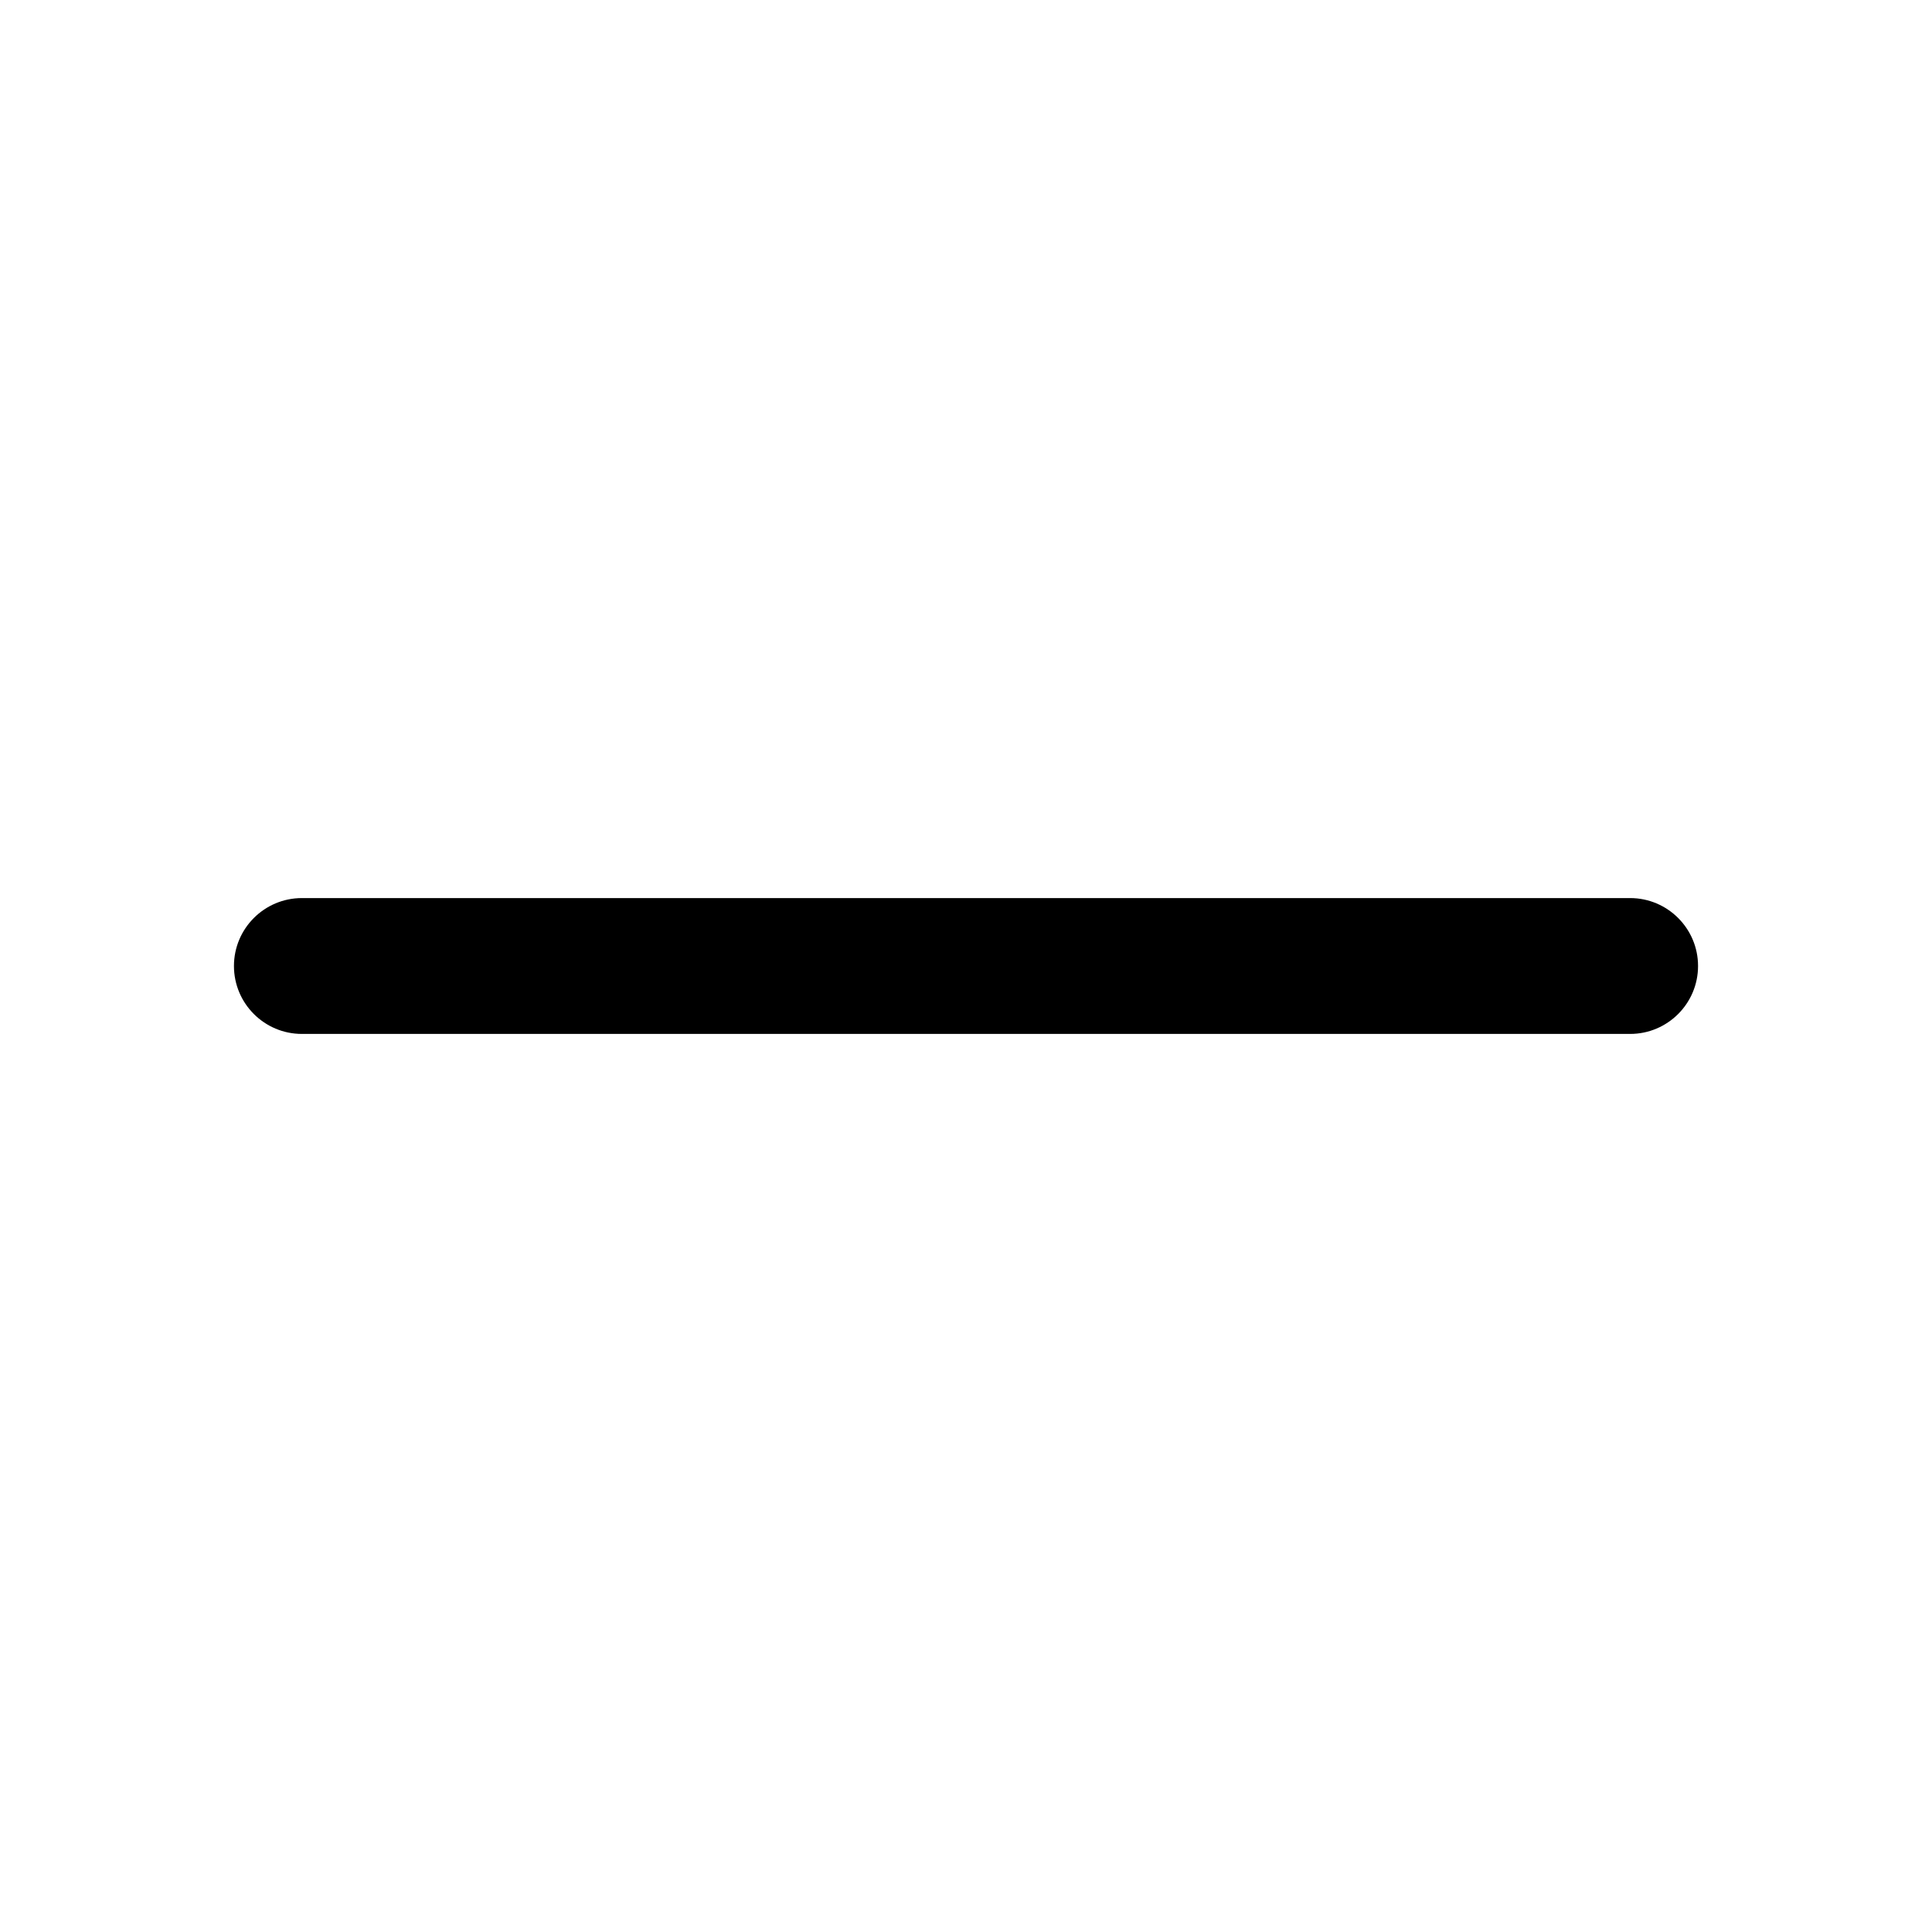
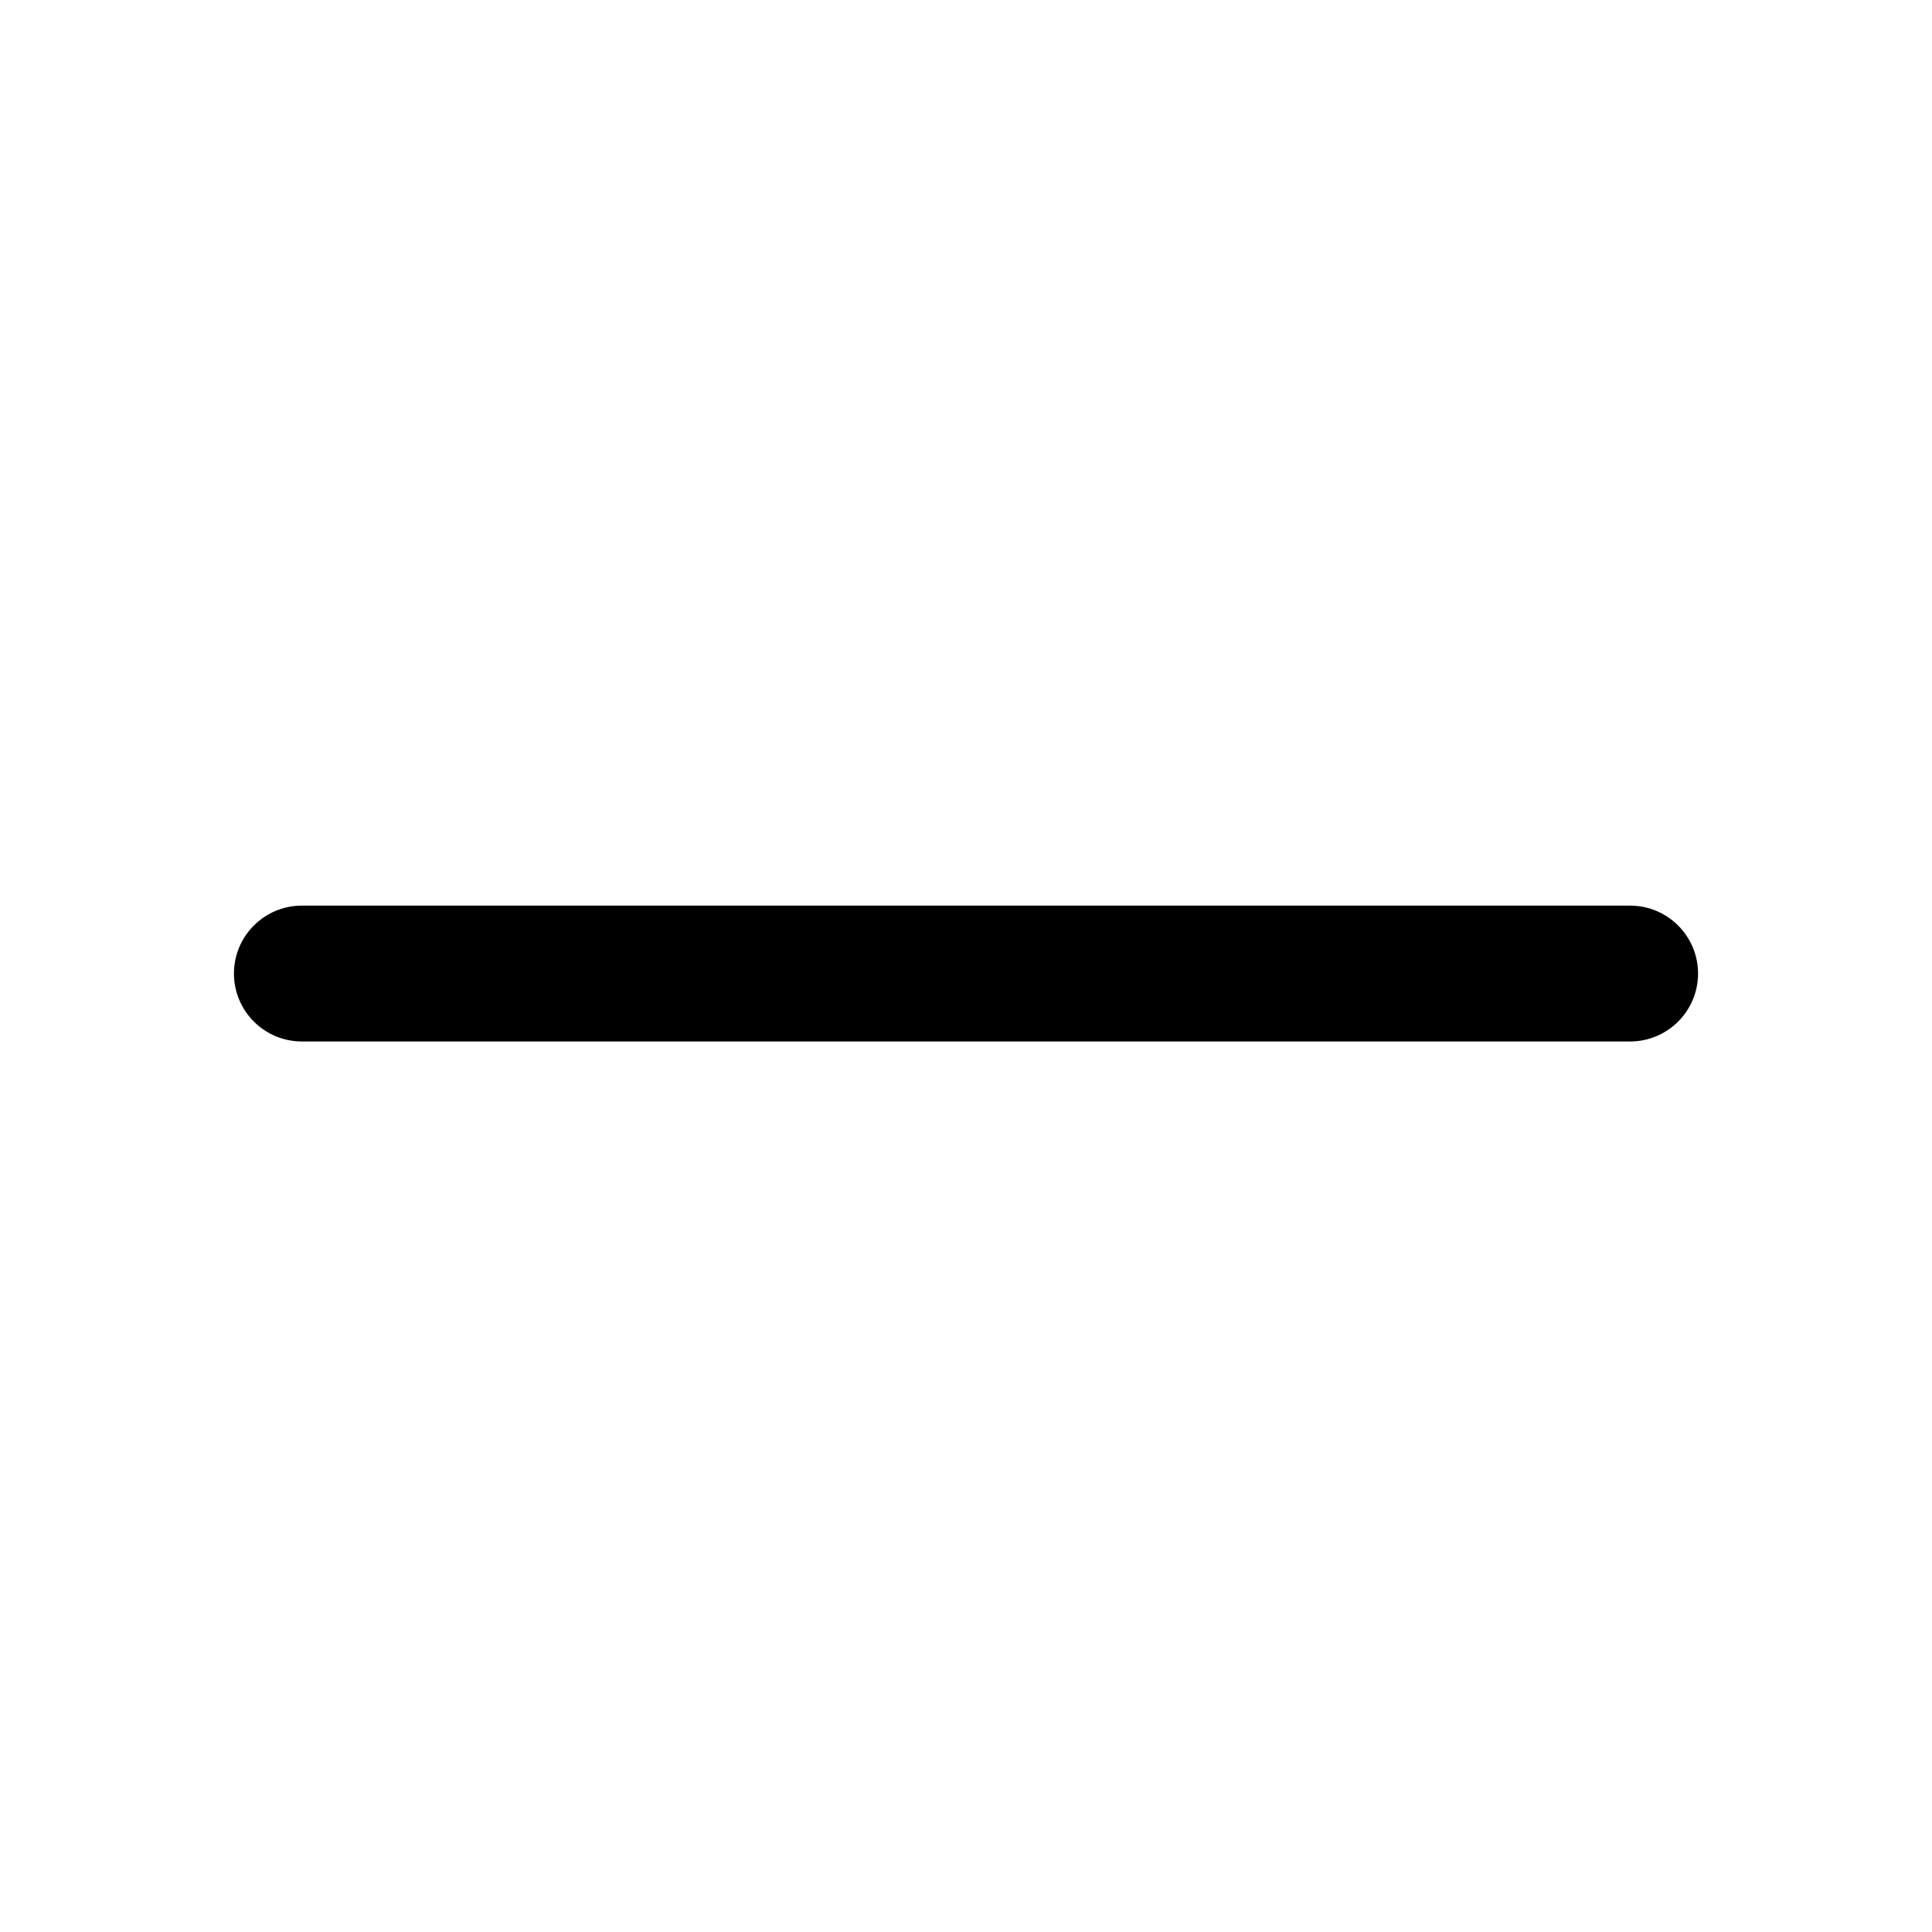
<svg xmlns="http://www.w3.org/2000/svg" width="32" height="32" viewBox="0 0 32 32" fill="currentColor">
-   <path d="M27 14.875C27.621 14.875 28.125 15.379 28.125 16C28.125 16.621 27.621 17.125 27 17.125H5C4.379 17.125 3.875 16.621 3.875 16C3.875 15.379 4.379 14.875 5 14.875H27Z" />
+   <path d="M27 15C27.621 15 28.125 15.504 28.125 16.125C28.125 16.746 27.621 17.25 27 17.25H5C4.379 17.25 3.875 16.746 3.875 16.125C3.875 15.504 4.379 15 5 15H27Z" />
</svg>
